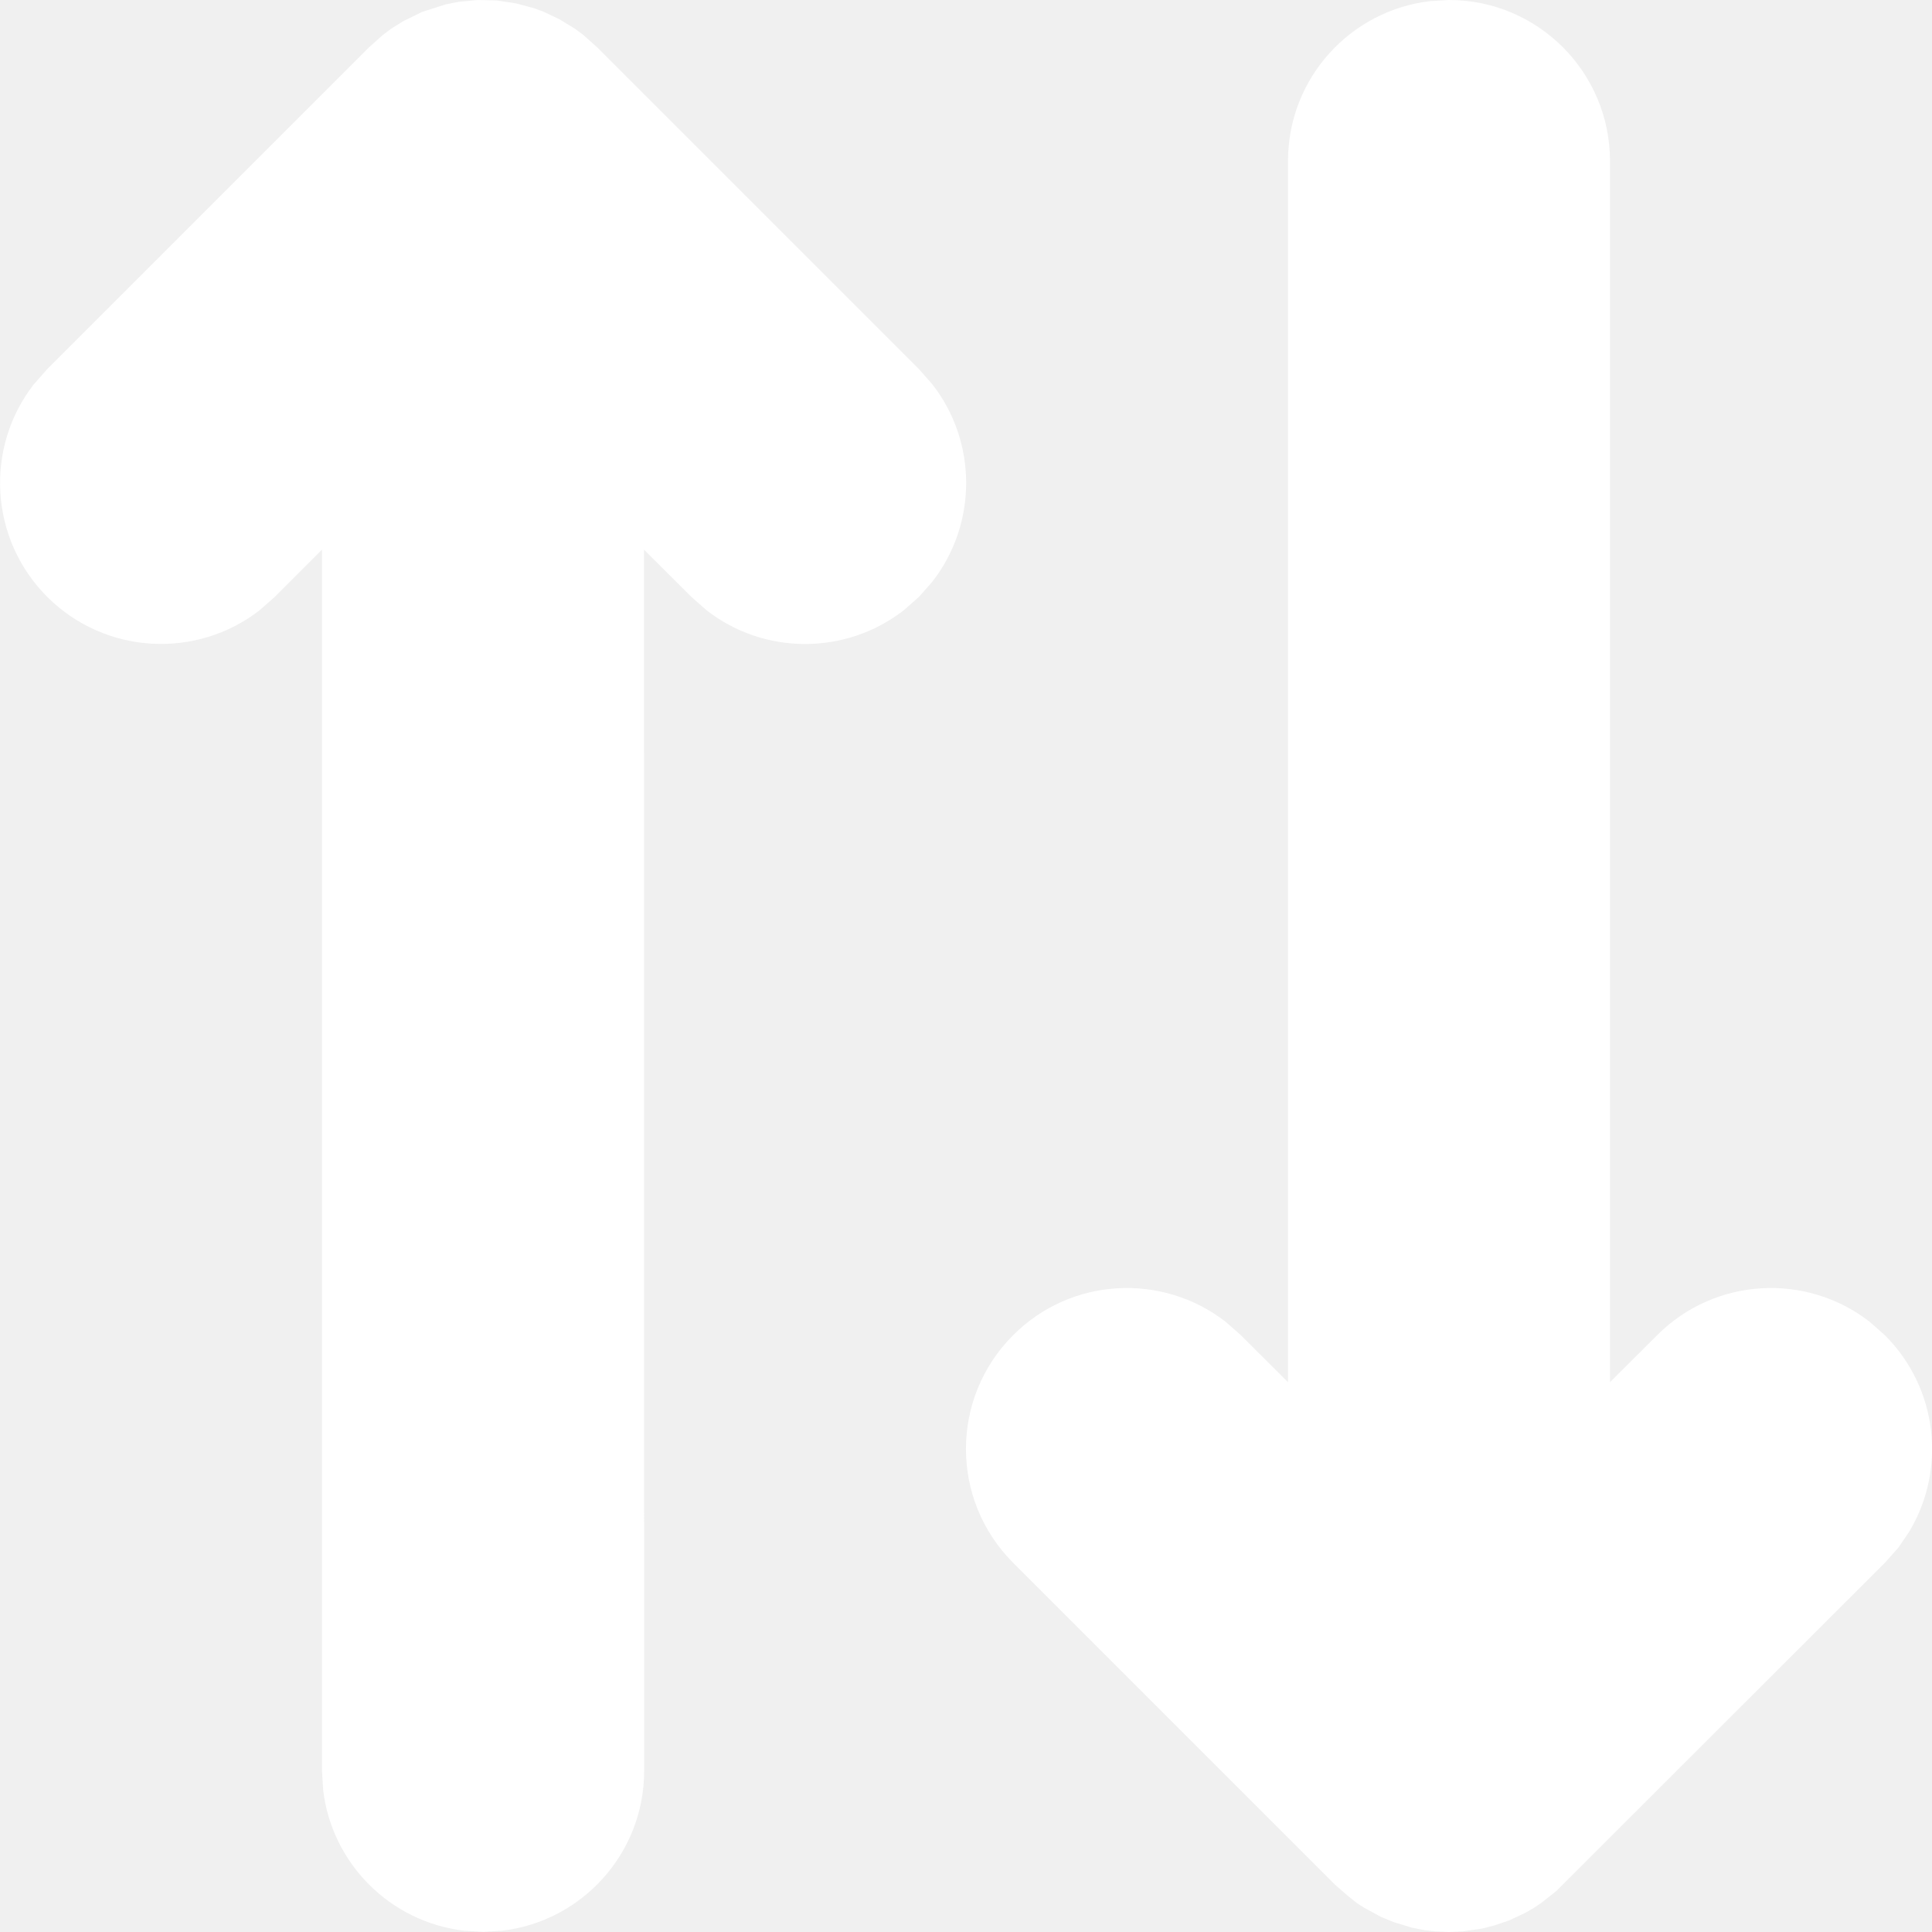
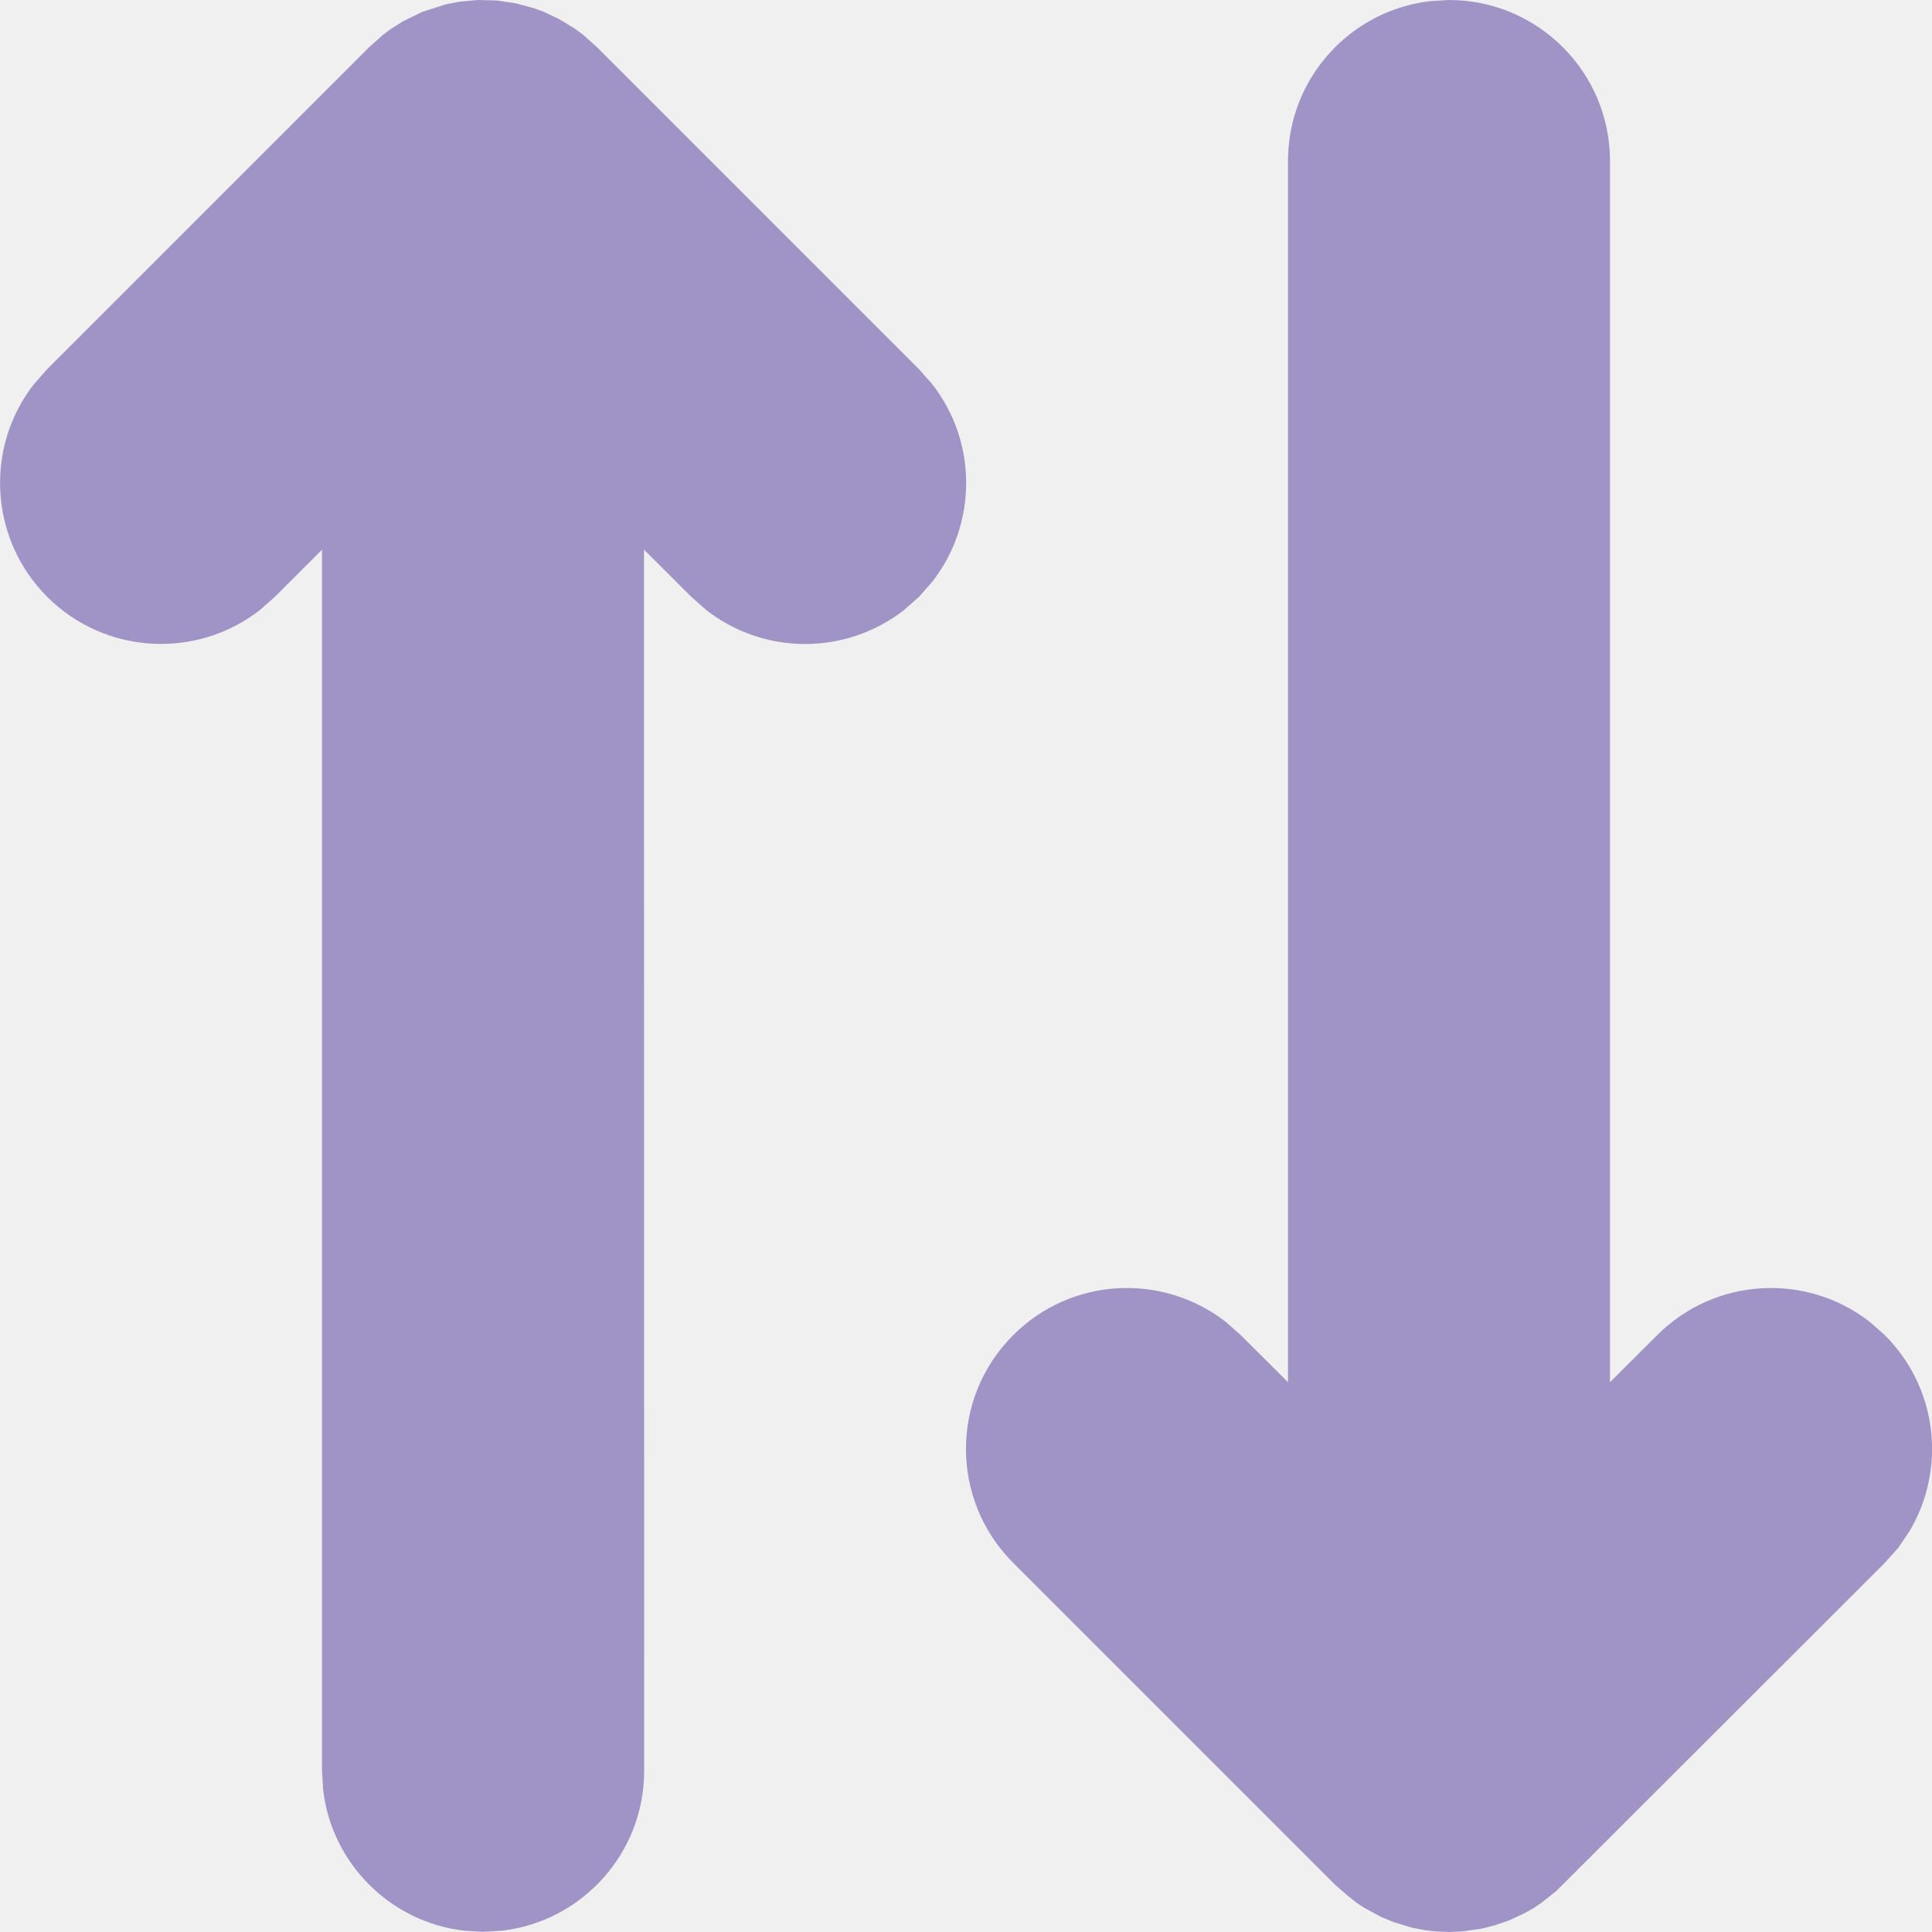
<svg xmlns="http://www.w3.org/2000/svg" width="12" height="12" viewBox="0 0 12 12" fill="none">
-   <path fill-rule="evenodd" clip-rule="evenodd" d="M11.791 9.613L11.707 9.707L9.666 11.746L9.572 11.82L9.528 11.85L9.472 11.882L9.373 11.928L9.286 11.958L9.205 11.979L9.085 11.996L9 12L8.915 11.996L8.851 11.989L8.769 11.973L8.655 11.938L8.577 11.906L8.469 11.847L8.428 11.82L8.37 11.774L8.293 11.707L6.293 9.707C5.902 9.316 5.902 8.683 6.293 8.293C6.653 7.932 7.22 7.905 7.613 8.21L7.707 8.293L8 8.585L8 1C8 0.487 8.386 0.065 8.883 0.007L9 0C9.552 0 10 0.448 10 1L10 8.585L10.293 8.293C10.654 7.932 11.221 7.905 11.613 8.21L11.707 8.293C12.038 8.623 12.089 9.127 11.86 9.511L11.791 9.613ZM2.377 0.218L2.429 0.179L2.502 0.133L2.622 0.074L2.769 0.027L2.851 0.011L2.967 0L3.086 0.003L3.205 0.021L3.317 0.051L3.374 0.072L3.472 0.118L3.572 0.179L3.622 0.216L3.708 0.293L5.708 2.293L5.791 2.387C6.071 2.746 6.071 3.253 5.791 3.613L5.708 3.707L5.614 3.79C5.254 4.07 4.747 4.07 4.388 3.79L4.294 3.707L4 3.414L4.001 10.999C4.001 11.512 3.614 11.935 3.117 11.992L3.001 11.999L2.884 11.992C2.425 11.939 2.06 11.575 2.007 11.116L2 10.999L2 3.414L1.707 3.707L1.613 3.79C1.221 4.095 0.654 4.067 0.293 3.707C-0.067 3.346 -0.095 2.779 0.21 2.387L0.293 2.293L2.293 0.293L2.377 0.218Z" fill="white" />
+   <path fill-rule="evenodd" clip-rule="evenodd" d="M11.791 9.613L11.707 9.707L9.666 11.746L9.572 11.82L9.528 11.85L9.472 11.882L9.373 11.928L9.286 11.958L9.205 11.979L9.085 11.996L9 12L8.915 11.996L8.851 11.989L8.769 11.973L8.655 11.938L8.577 11.906L8.469 11.847L8.428 11.82L8.37 11.774L8.293 11.707L6.293 9.707C5.902 9.316 5.902 8.683 6.293 8.293C6.653 7.932 7.22 7.905 7.613 8.21L7.707 8.293L8 8.585L8 1C8 0.487 8.386 0.065 8.883 0.007L9 0C9.552 0 10 0.448 10 1L10 8.585L10.293 8.293C10.654 7.932 11.221 7.905 11.613 8.21L11.707 8.293C12.038 8.623 12.089 9.127 11.86 9.511L11.791 9.613ZM2.377 0.218L2.429 0.179L2.502 0.133L2.622 0.074L2.769 0.027L2.851 0.011L2.967 0L3.086 0.003L3.205 0.021L3.317 0.051L3.374 0.072L3.472 0.118L3.572 0.179L3.622 0.216L3.708 0.293L5.708 2.293L5.791 2.387C6.071 2.746 6.071 3.253 5.791 3.613L5.708 3.707L5.614 3.79C5.254 4.07 4.747 4.07 4.388 3.79L4.294 3.707L4 3.414L4.001 10.999C4.001 11.512 3.614 11.935 3.117 11.992L3.001 11.999L2.884 11.992C2.425 11.939 2.06 11.575 2.007 11.116L2 10.999L2 3.414L1.707 3.707L1.613 3.79C1.221 4.095 0.654 4.067 0.293 3.707C-0.067 3.346 -0.095 2.779 0.21 2.387L0.293 2.293L2.293 0.293L2.377 0.218Z" fill="rgba(160, 148, 198, 1)" />
</svg>
